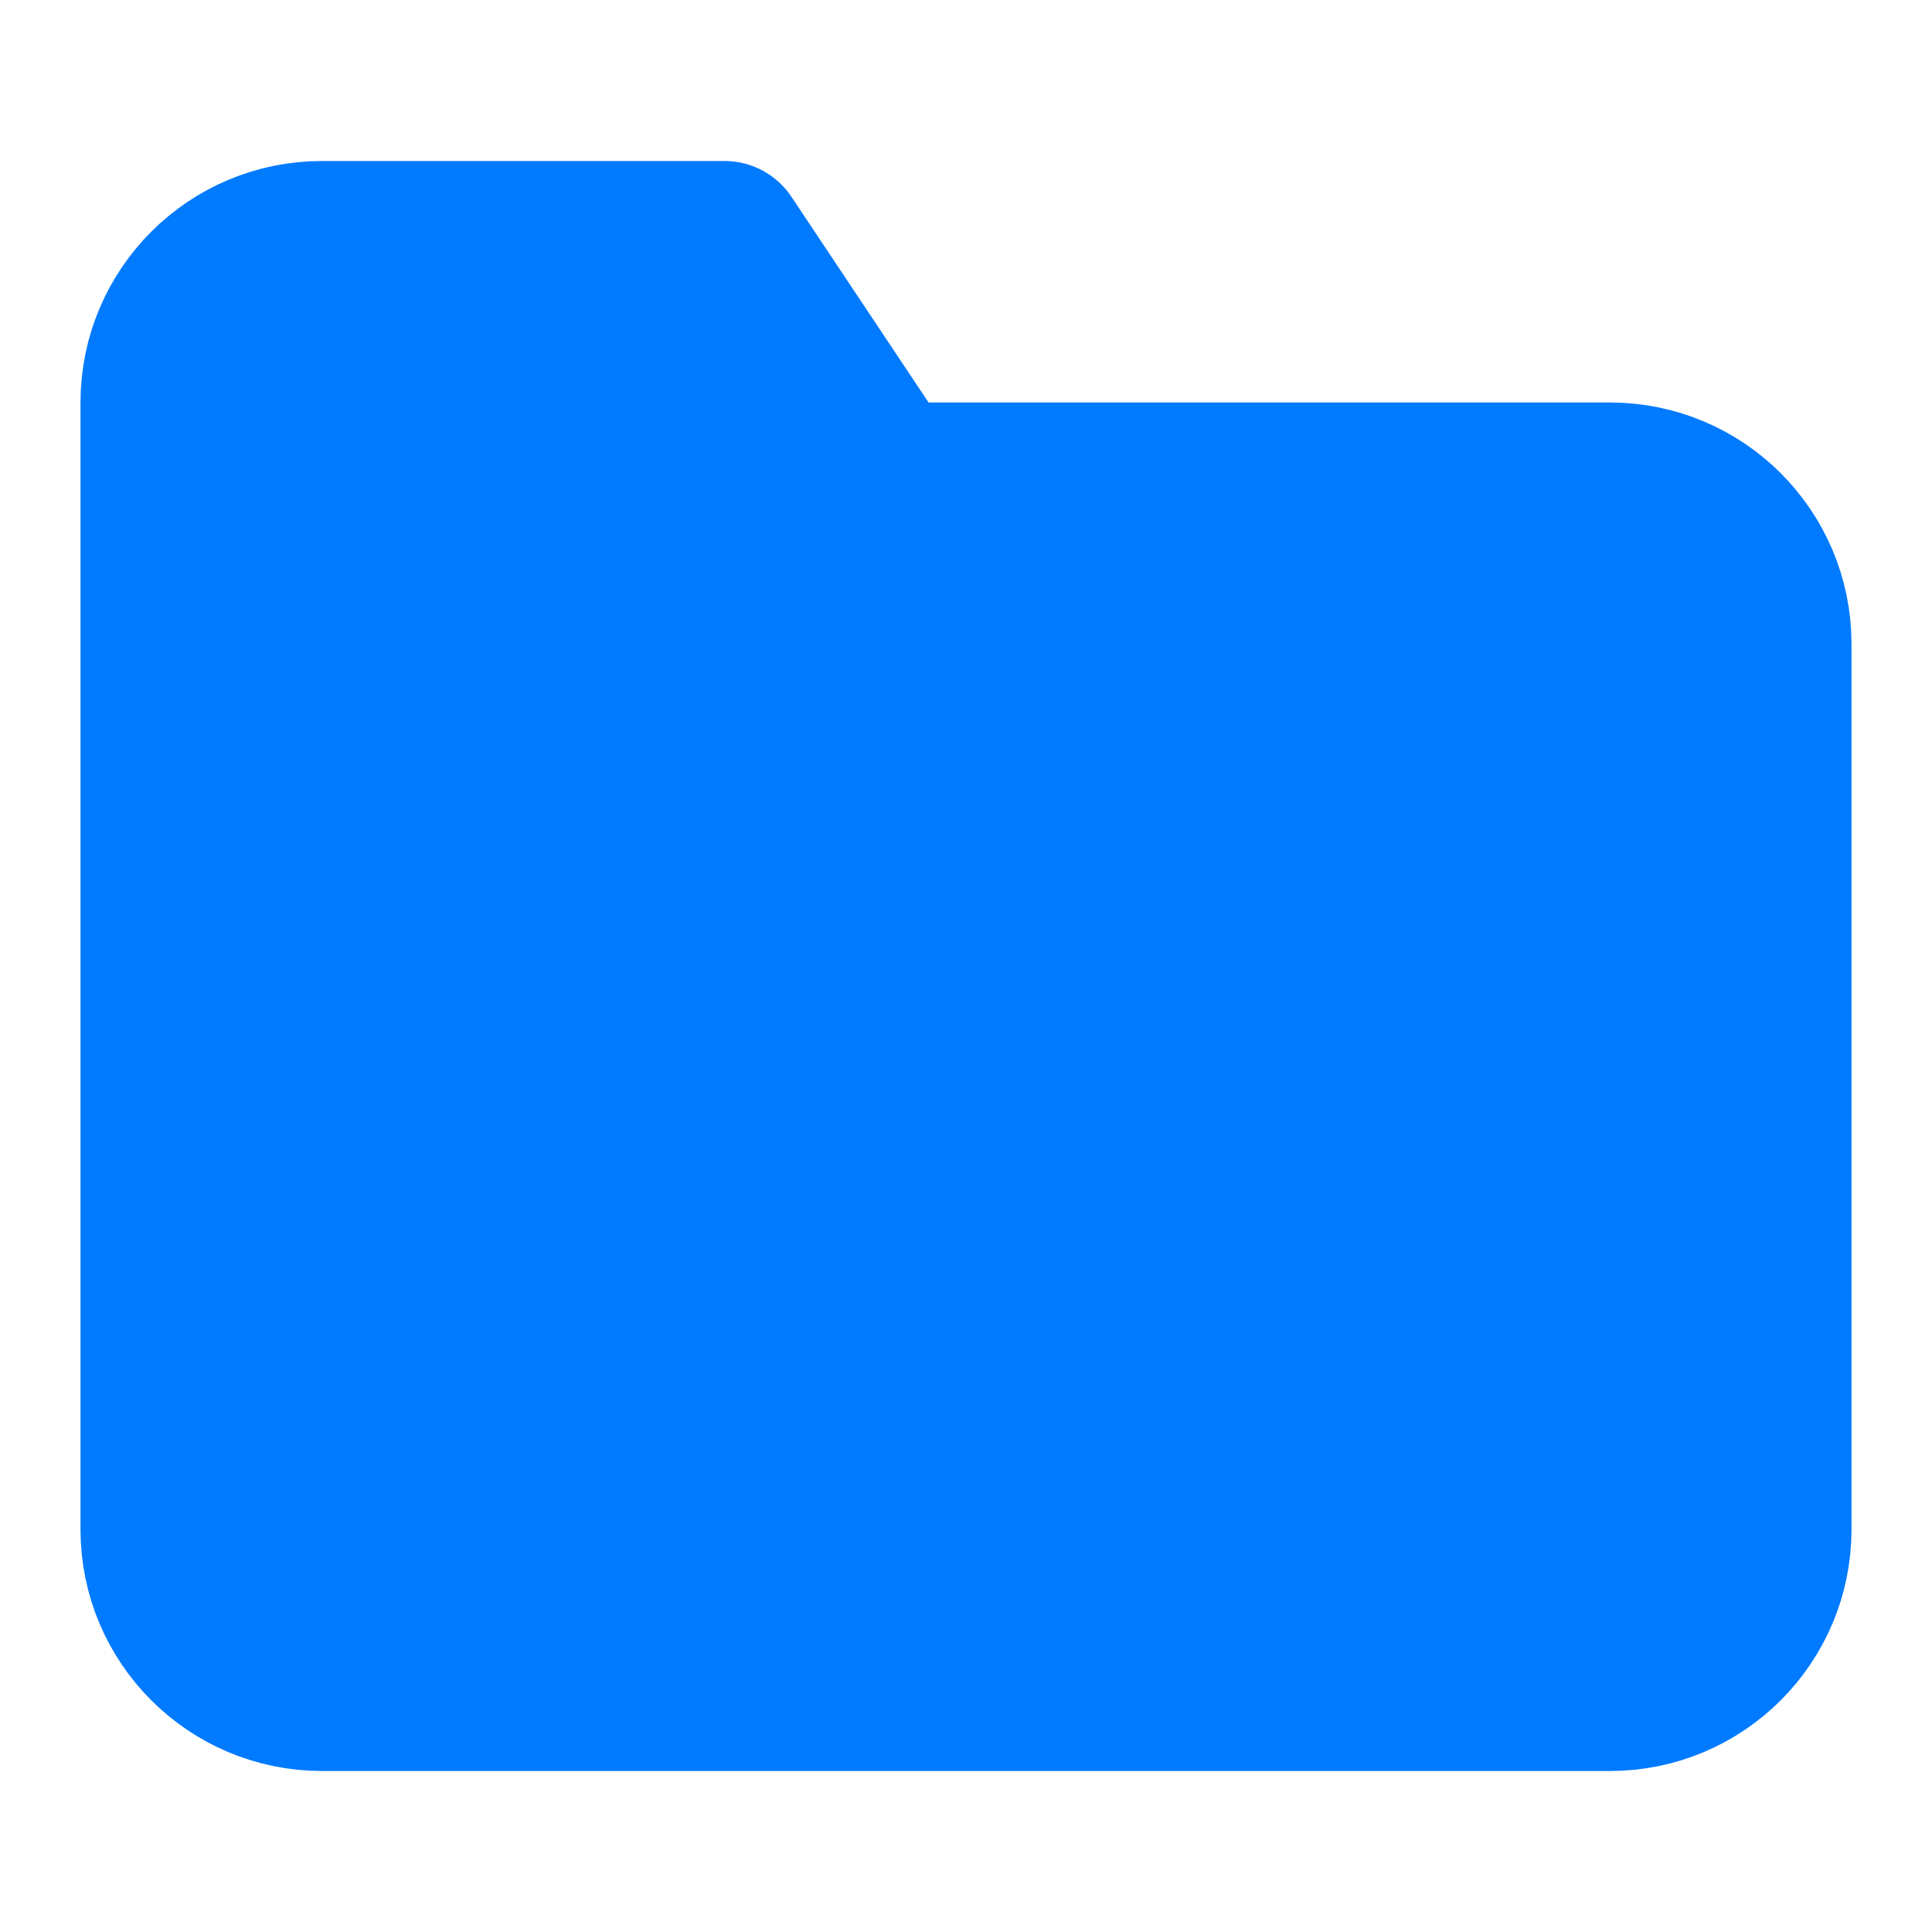
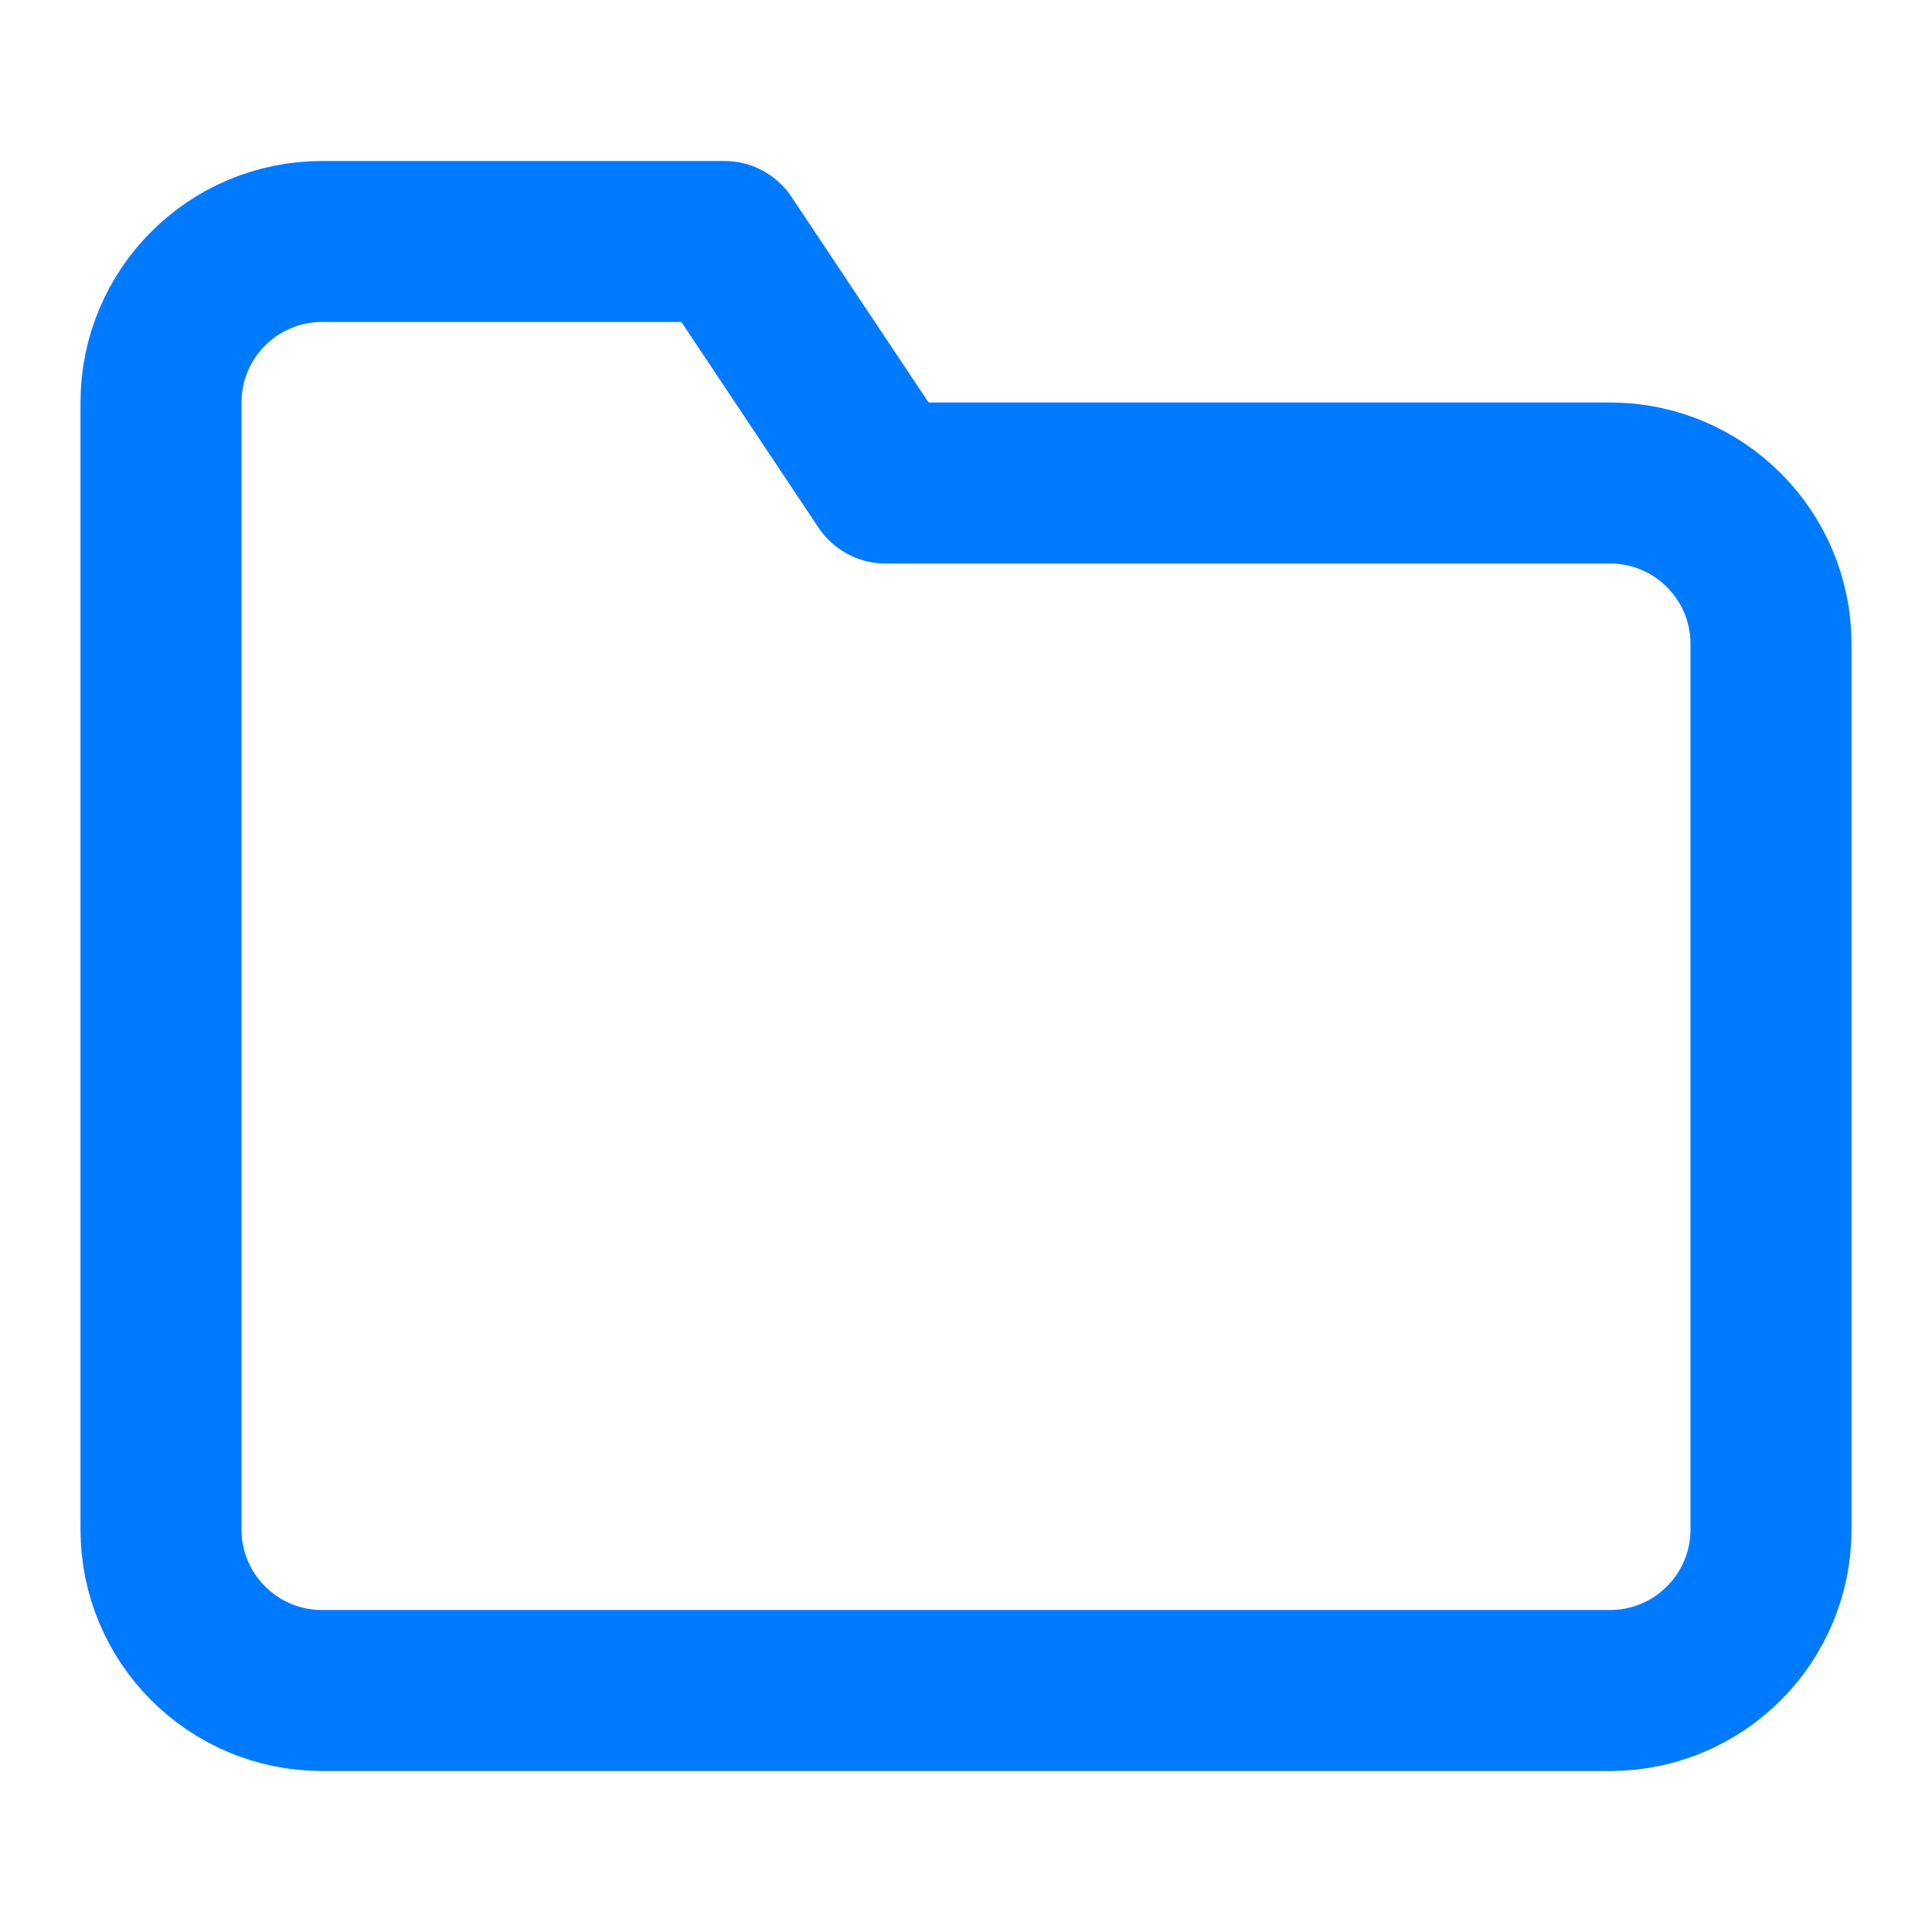
- <svg xmlns="http://www.w3.org/2000/svg" width="24" height="24" viewBox="0 0 24 24" fill="#007AFF" stroke="#007AFF" stroke-width="2" stroke-linecap="round" stroke-linejoin="round">
+ <svg xmlns="http://www.w3.org/2000/svg" width="24" height="24" viewBox="0 0 24 24" fill="none" stroke="#007AFF" stroke-width="2" stroke-linecap="round" stroke-linejoin="round">
  <path d="M22 19a2 2 0 0 1-2 2H4a2 2 0 0 1-2-2V5a2 2 0 0 1 2-2h5l2 3h9a2 2 0 0 1 2 2z" />
</svg>
